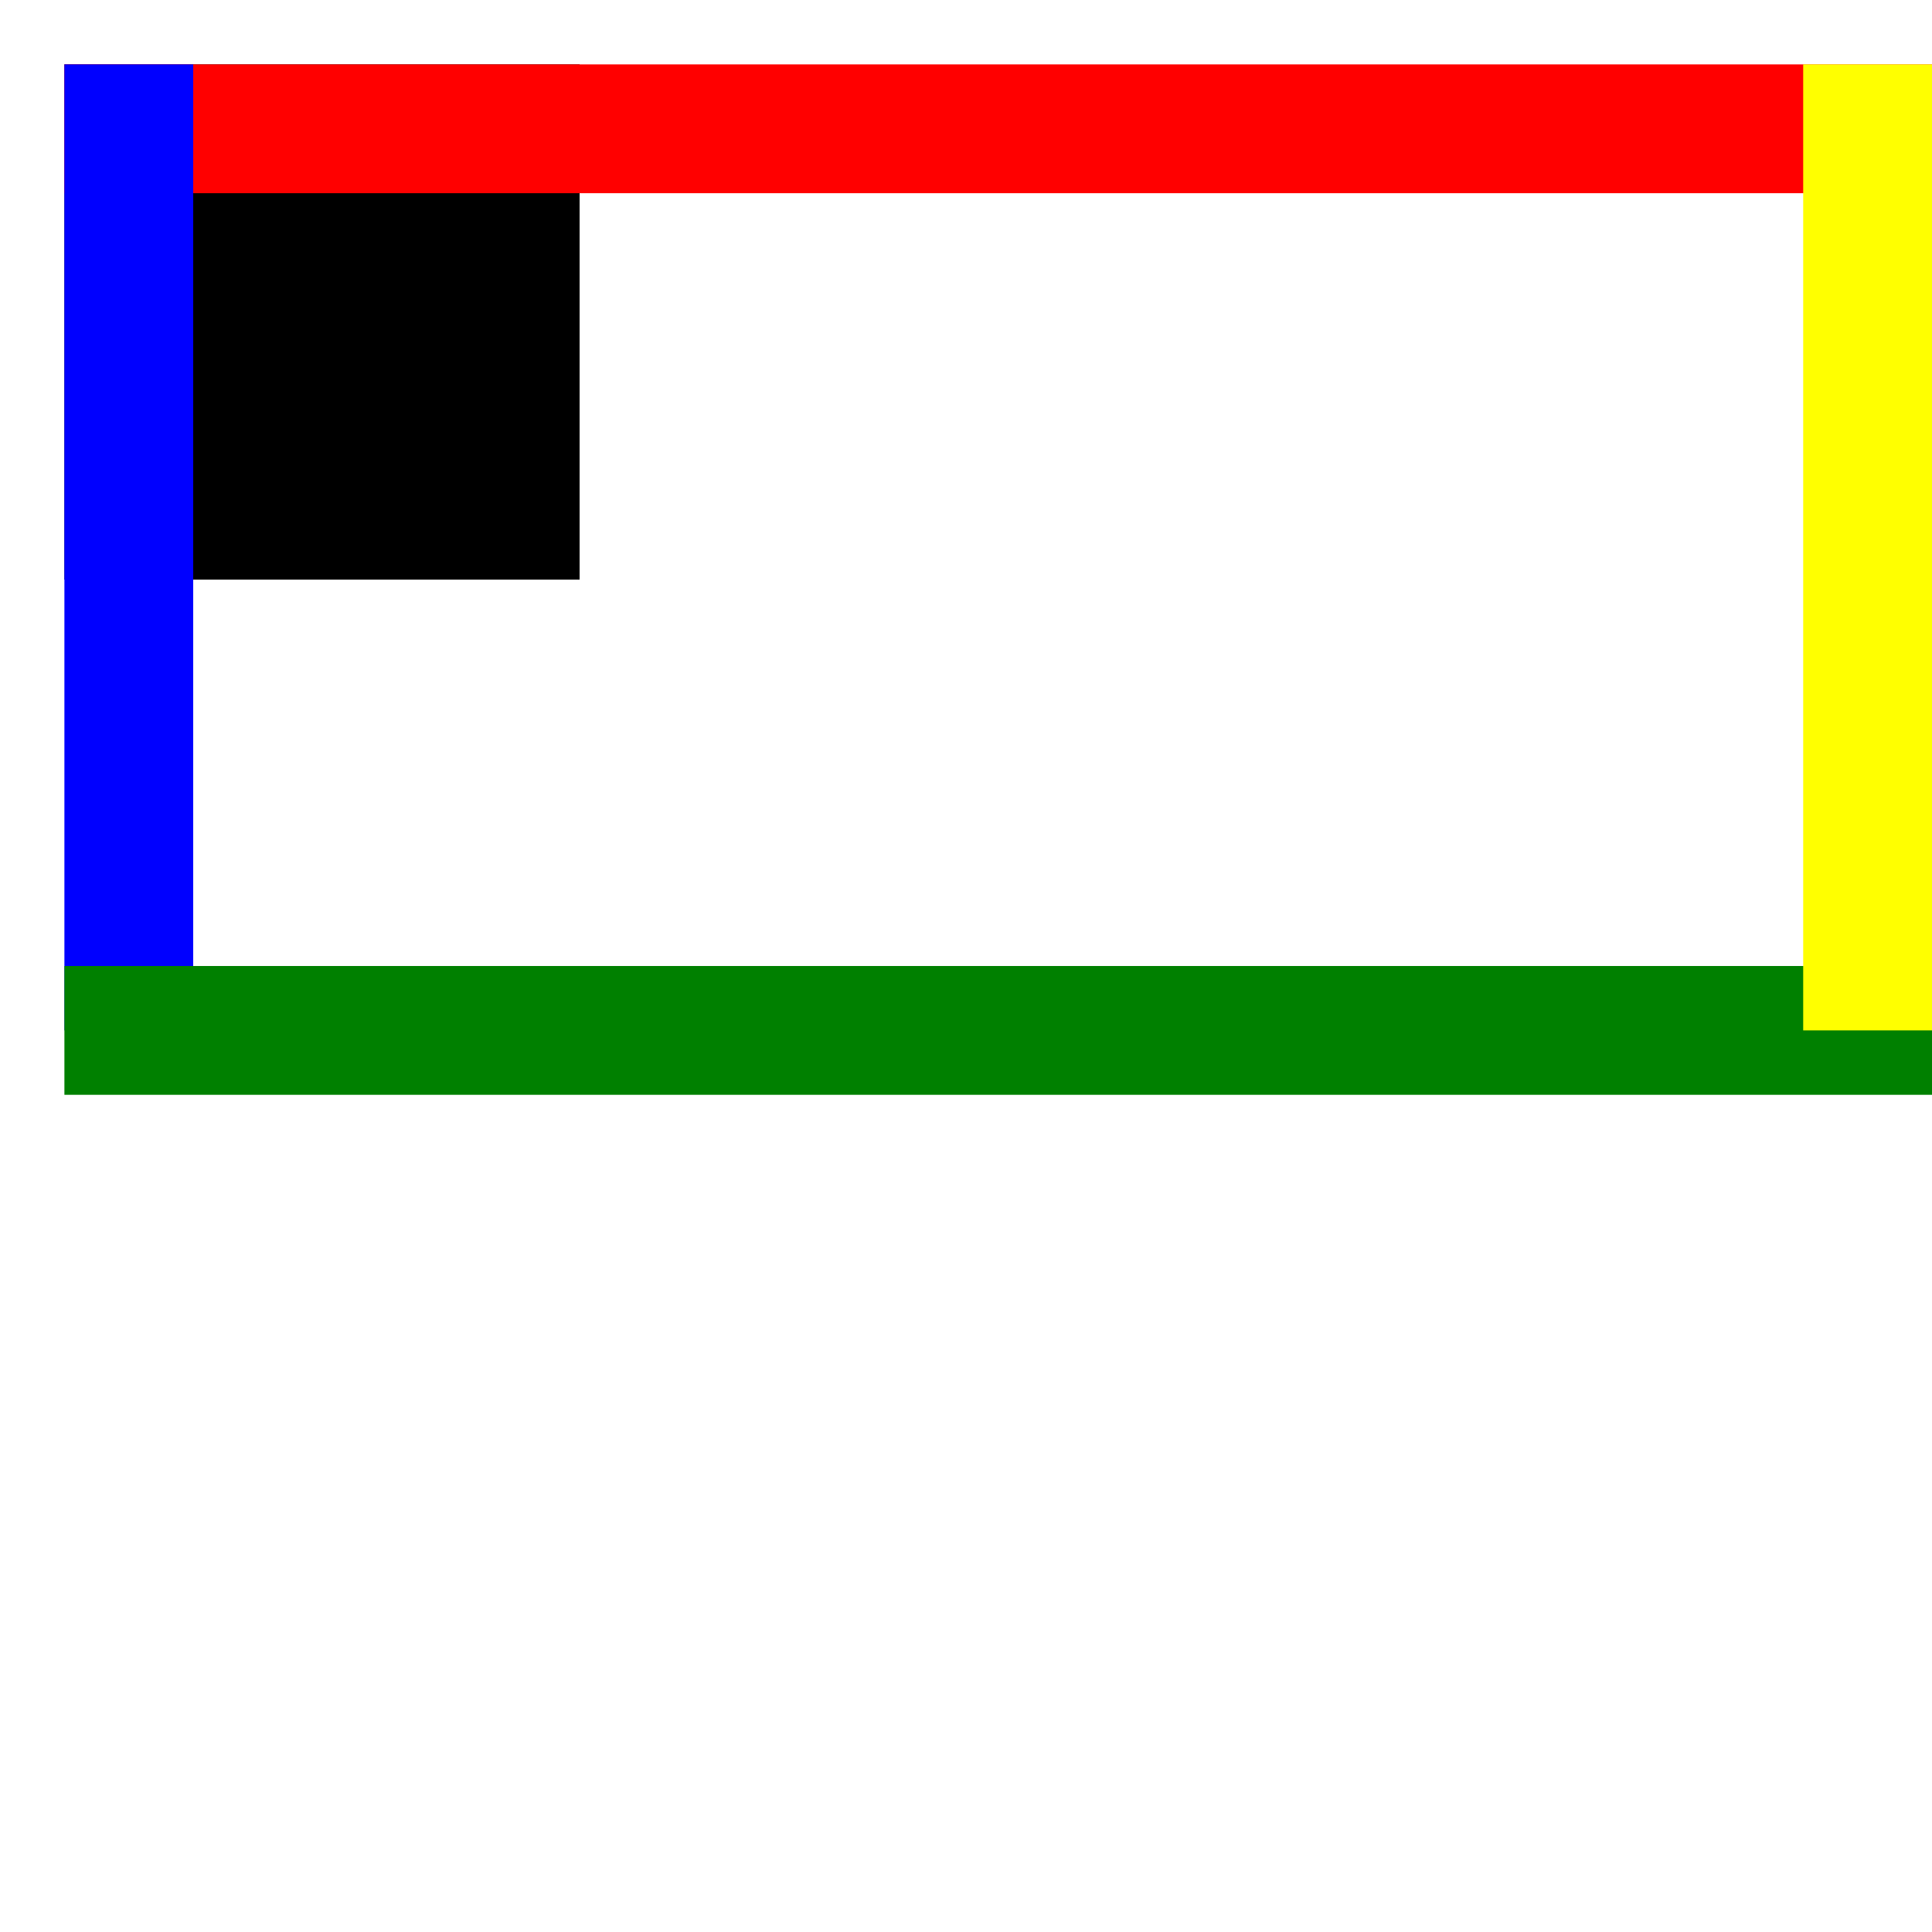
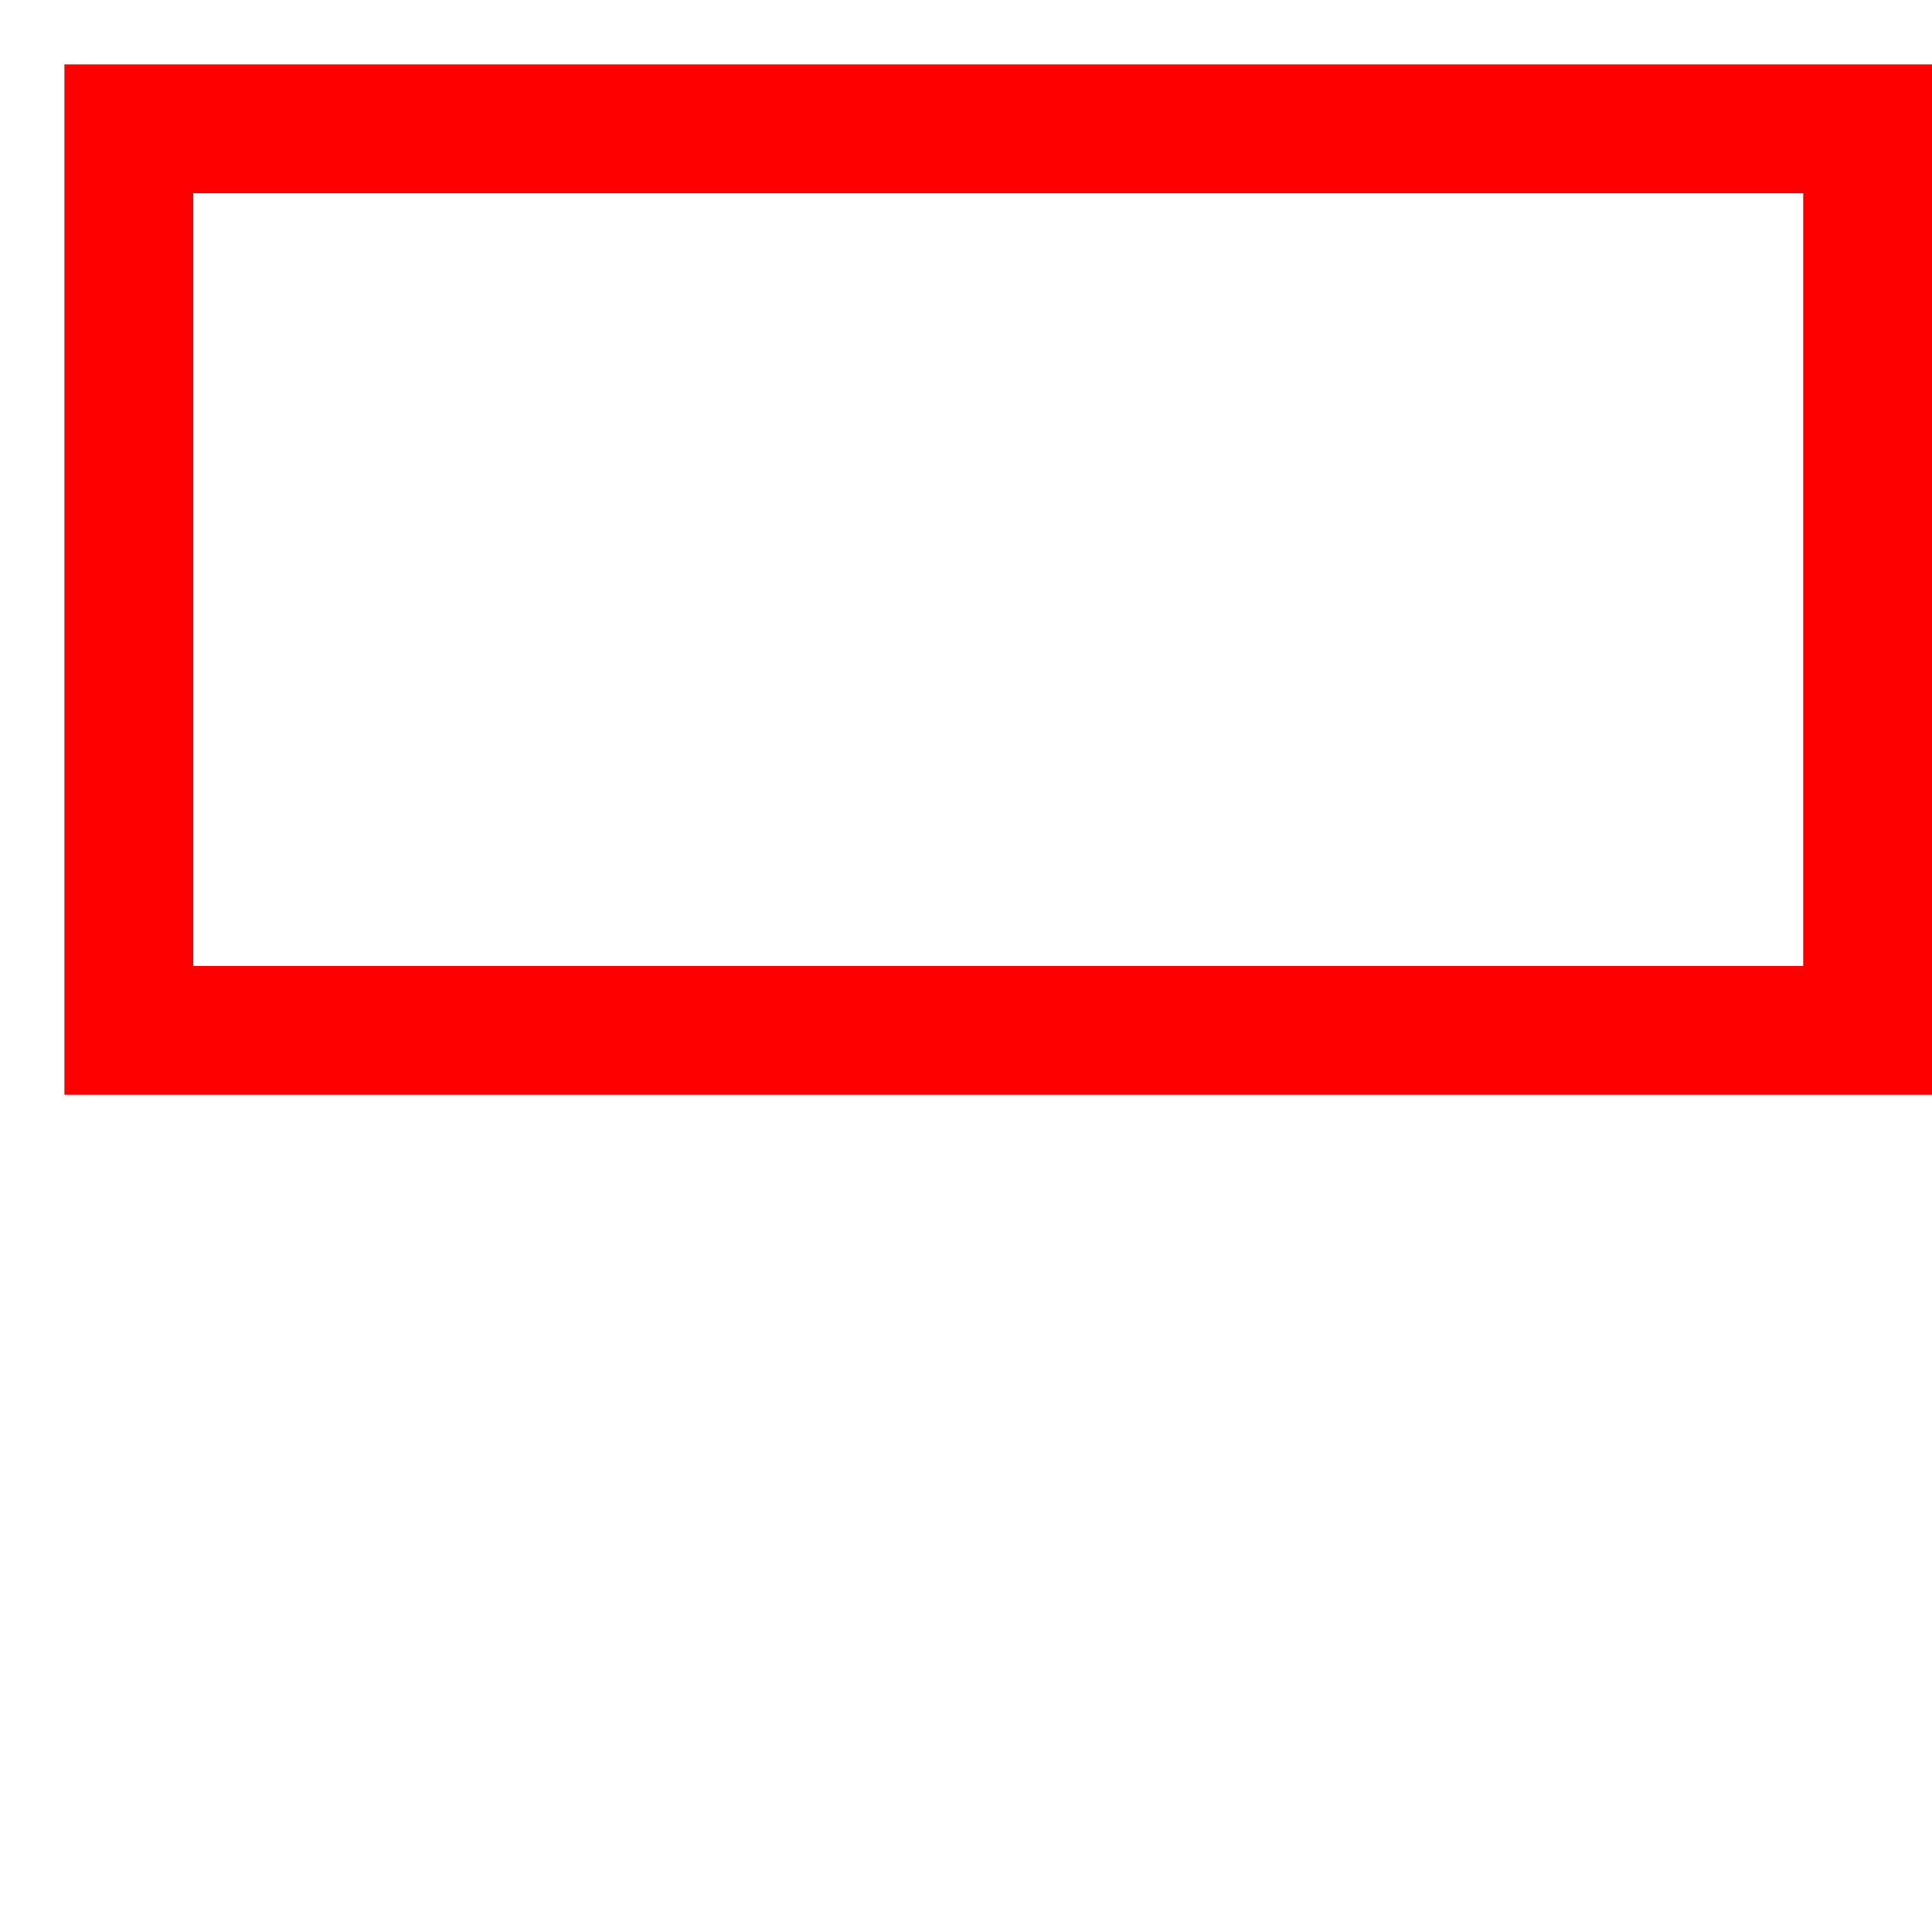
<svg xmlns="http://www.w3.org/2000/svg" width="300" height="300">
-   <path d="M 10 10 H 90 V 90 H 10 L 10 10" />
  <rect id="c1" x="10" y="10" width="300" height="20" fill="red" />
-   <rect id="c2" x="10" y="10" width="20" height="150" fill="blue" />
-   <rect id="c3" x="10" y="150" width="300" height="20" fill="green" />
-   <rect id="c4" x="280" y="10" width="20" height="150" fill="yellow" />
+   <rect id="c2" x="10" y="30" width="20" height="120" fill="red" />
+   <rect id="c3" x="10" y="150" width="300" height="20" fill="red" />
+   <rect id="c4" x="280" y="30" width="20" height="120" fill="red" />
</svg>
